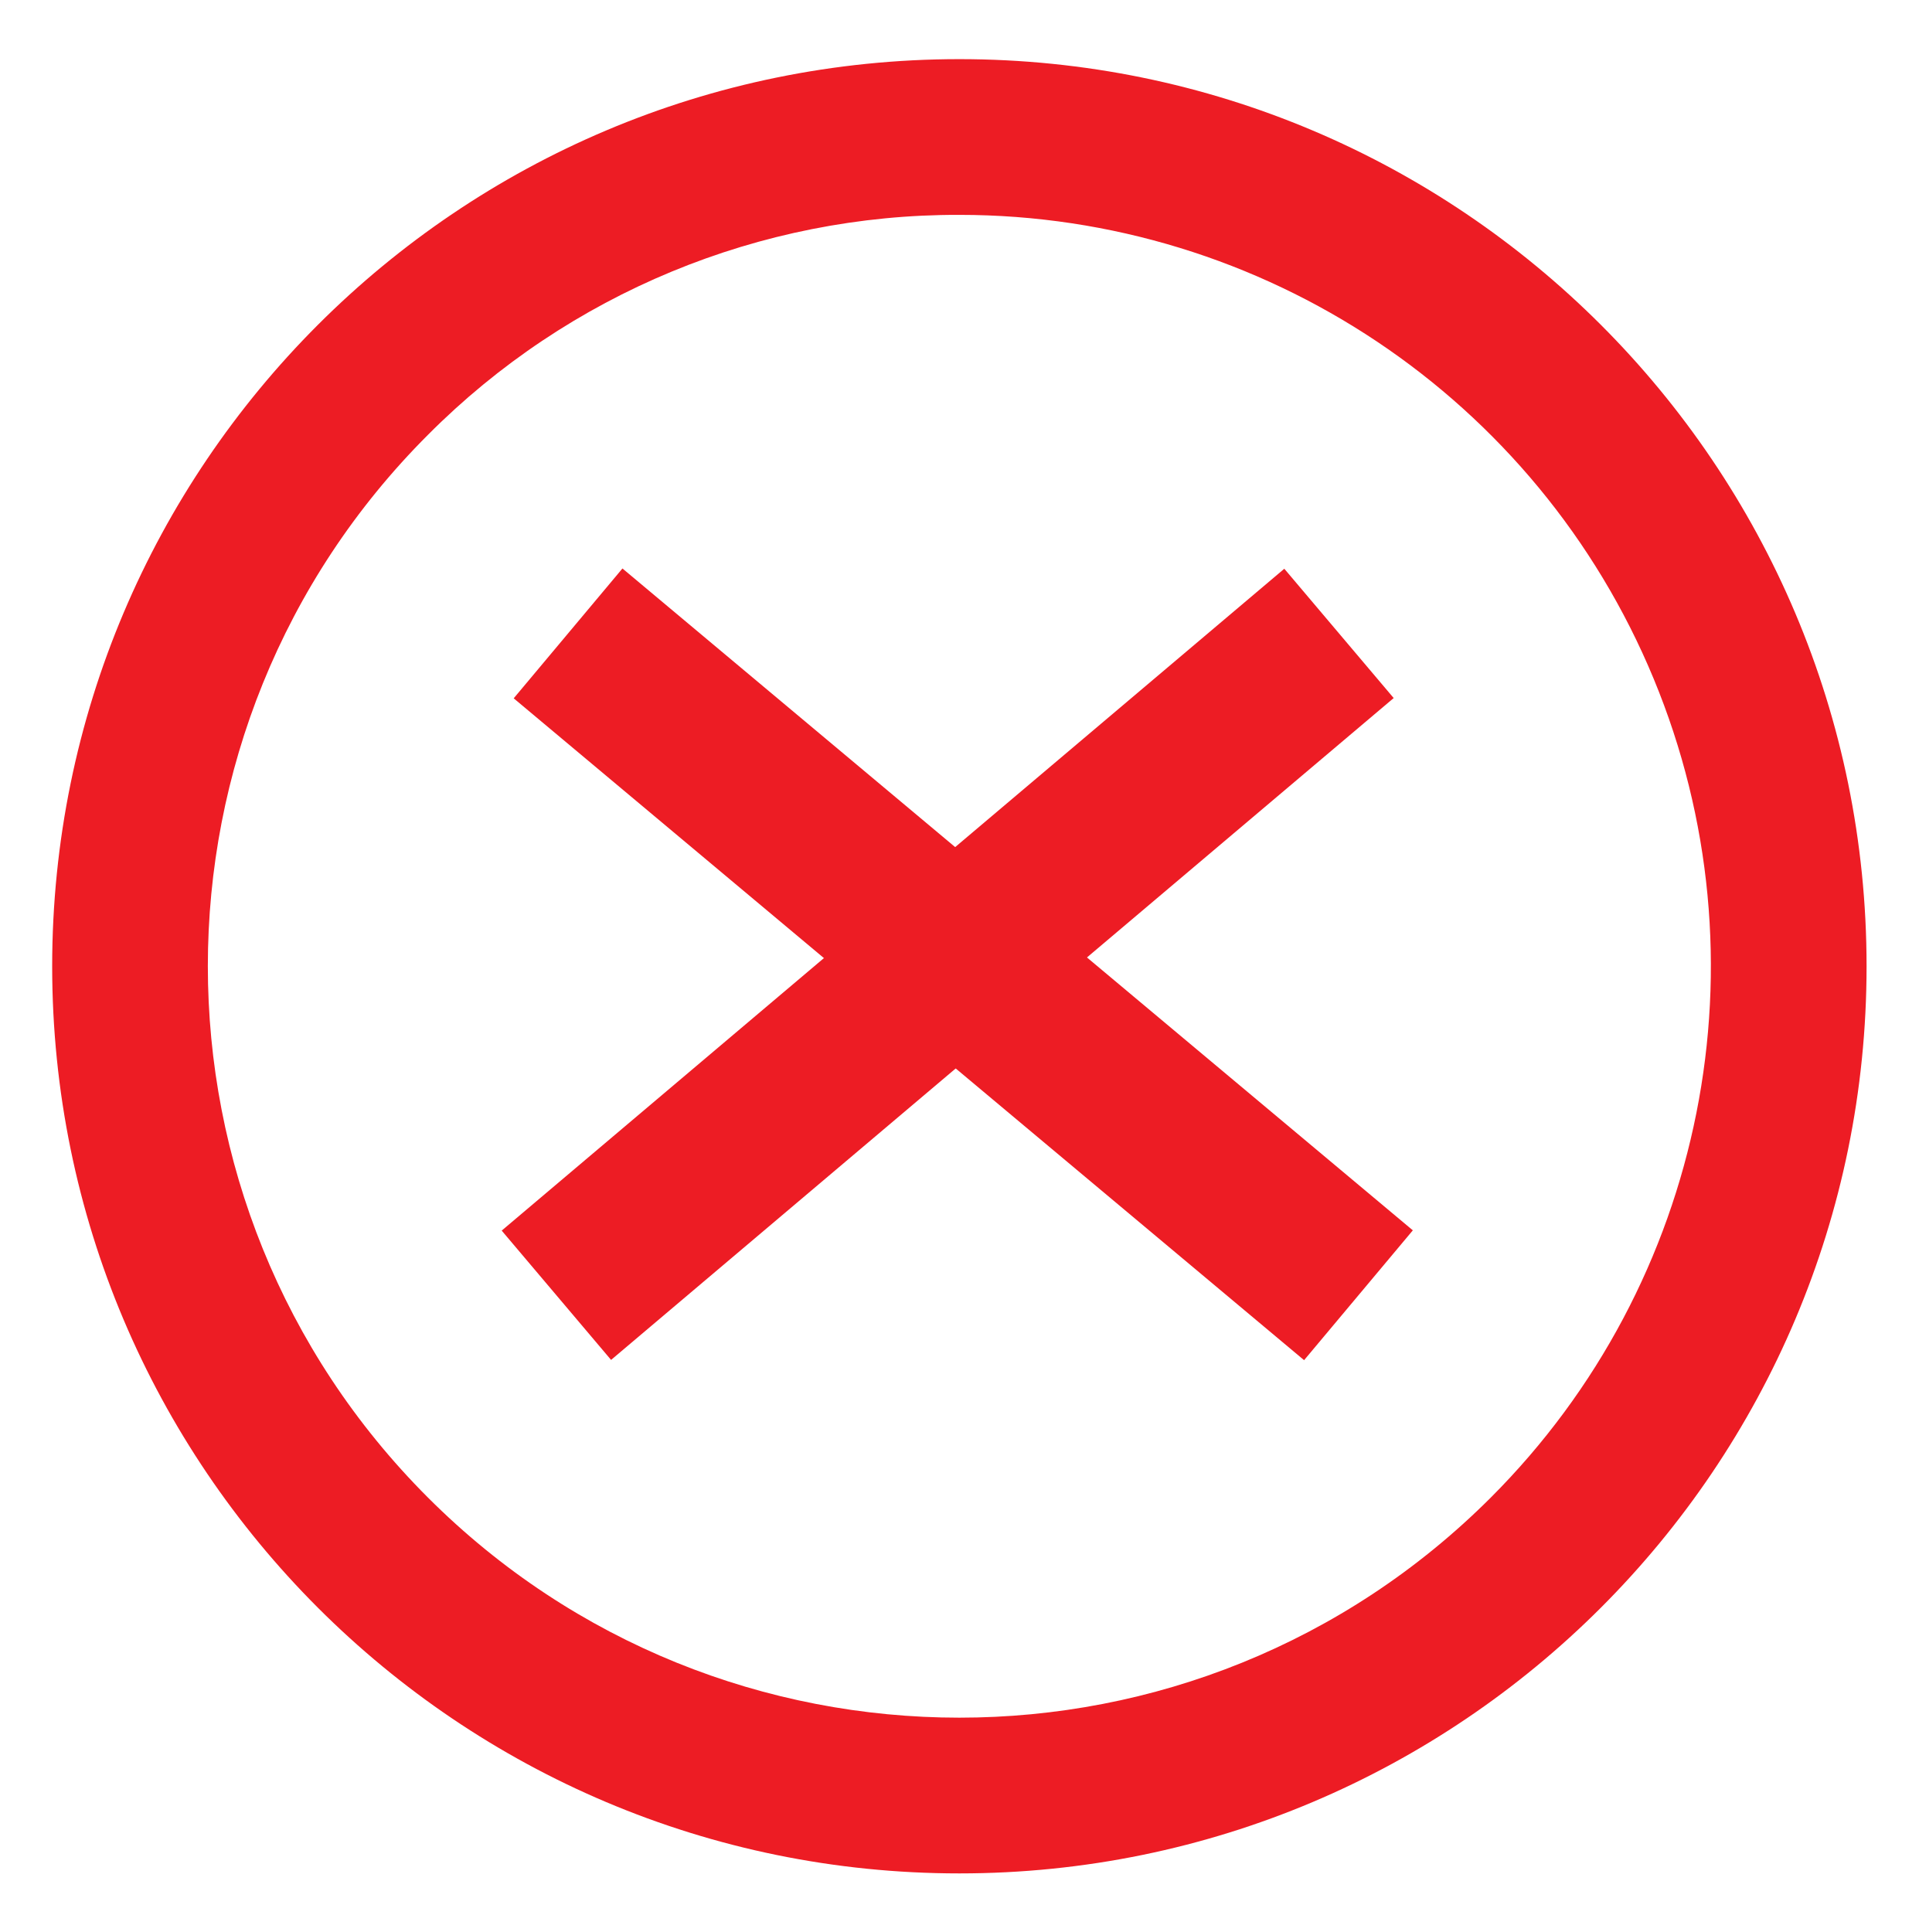
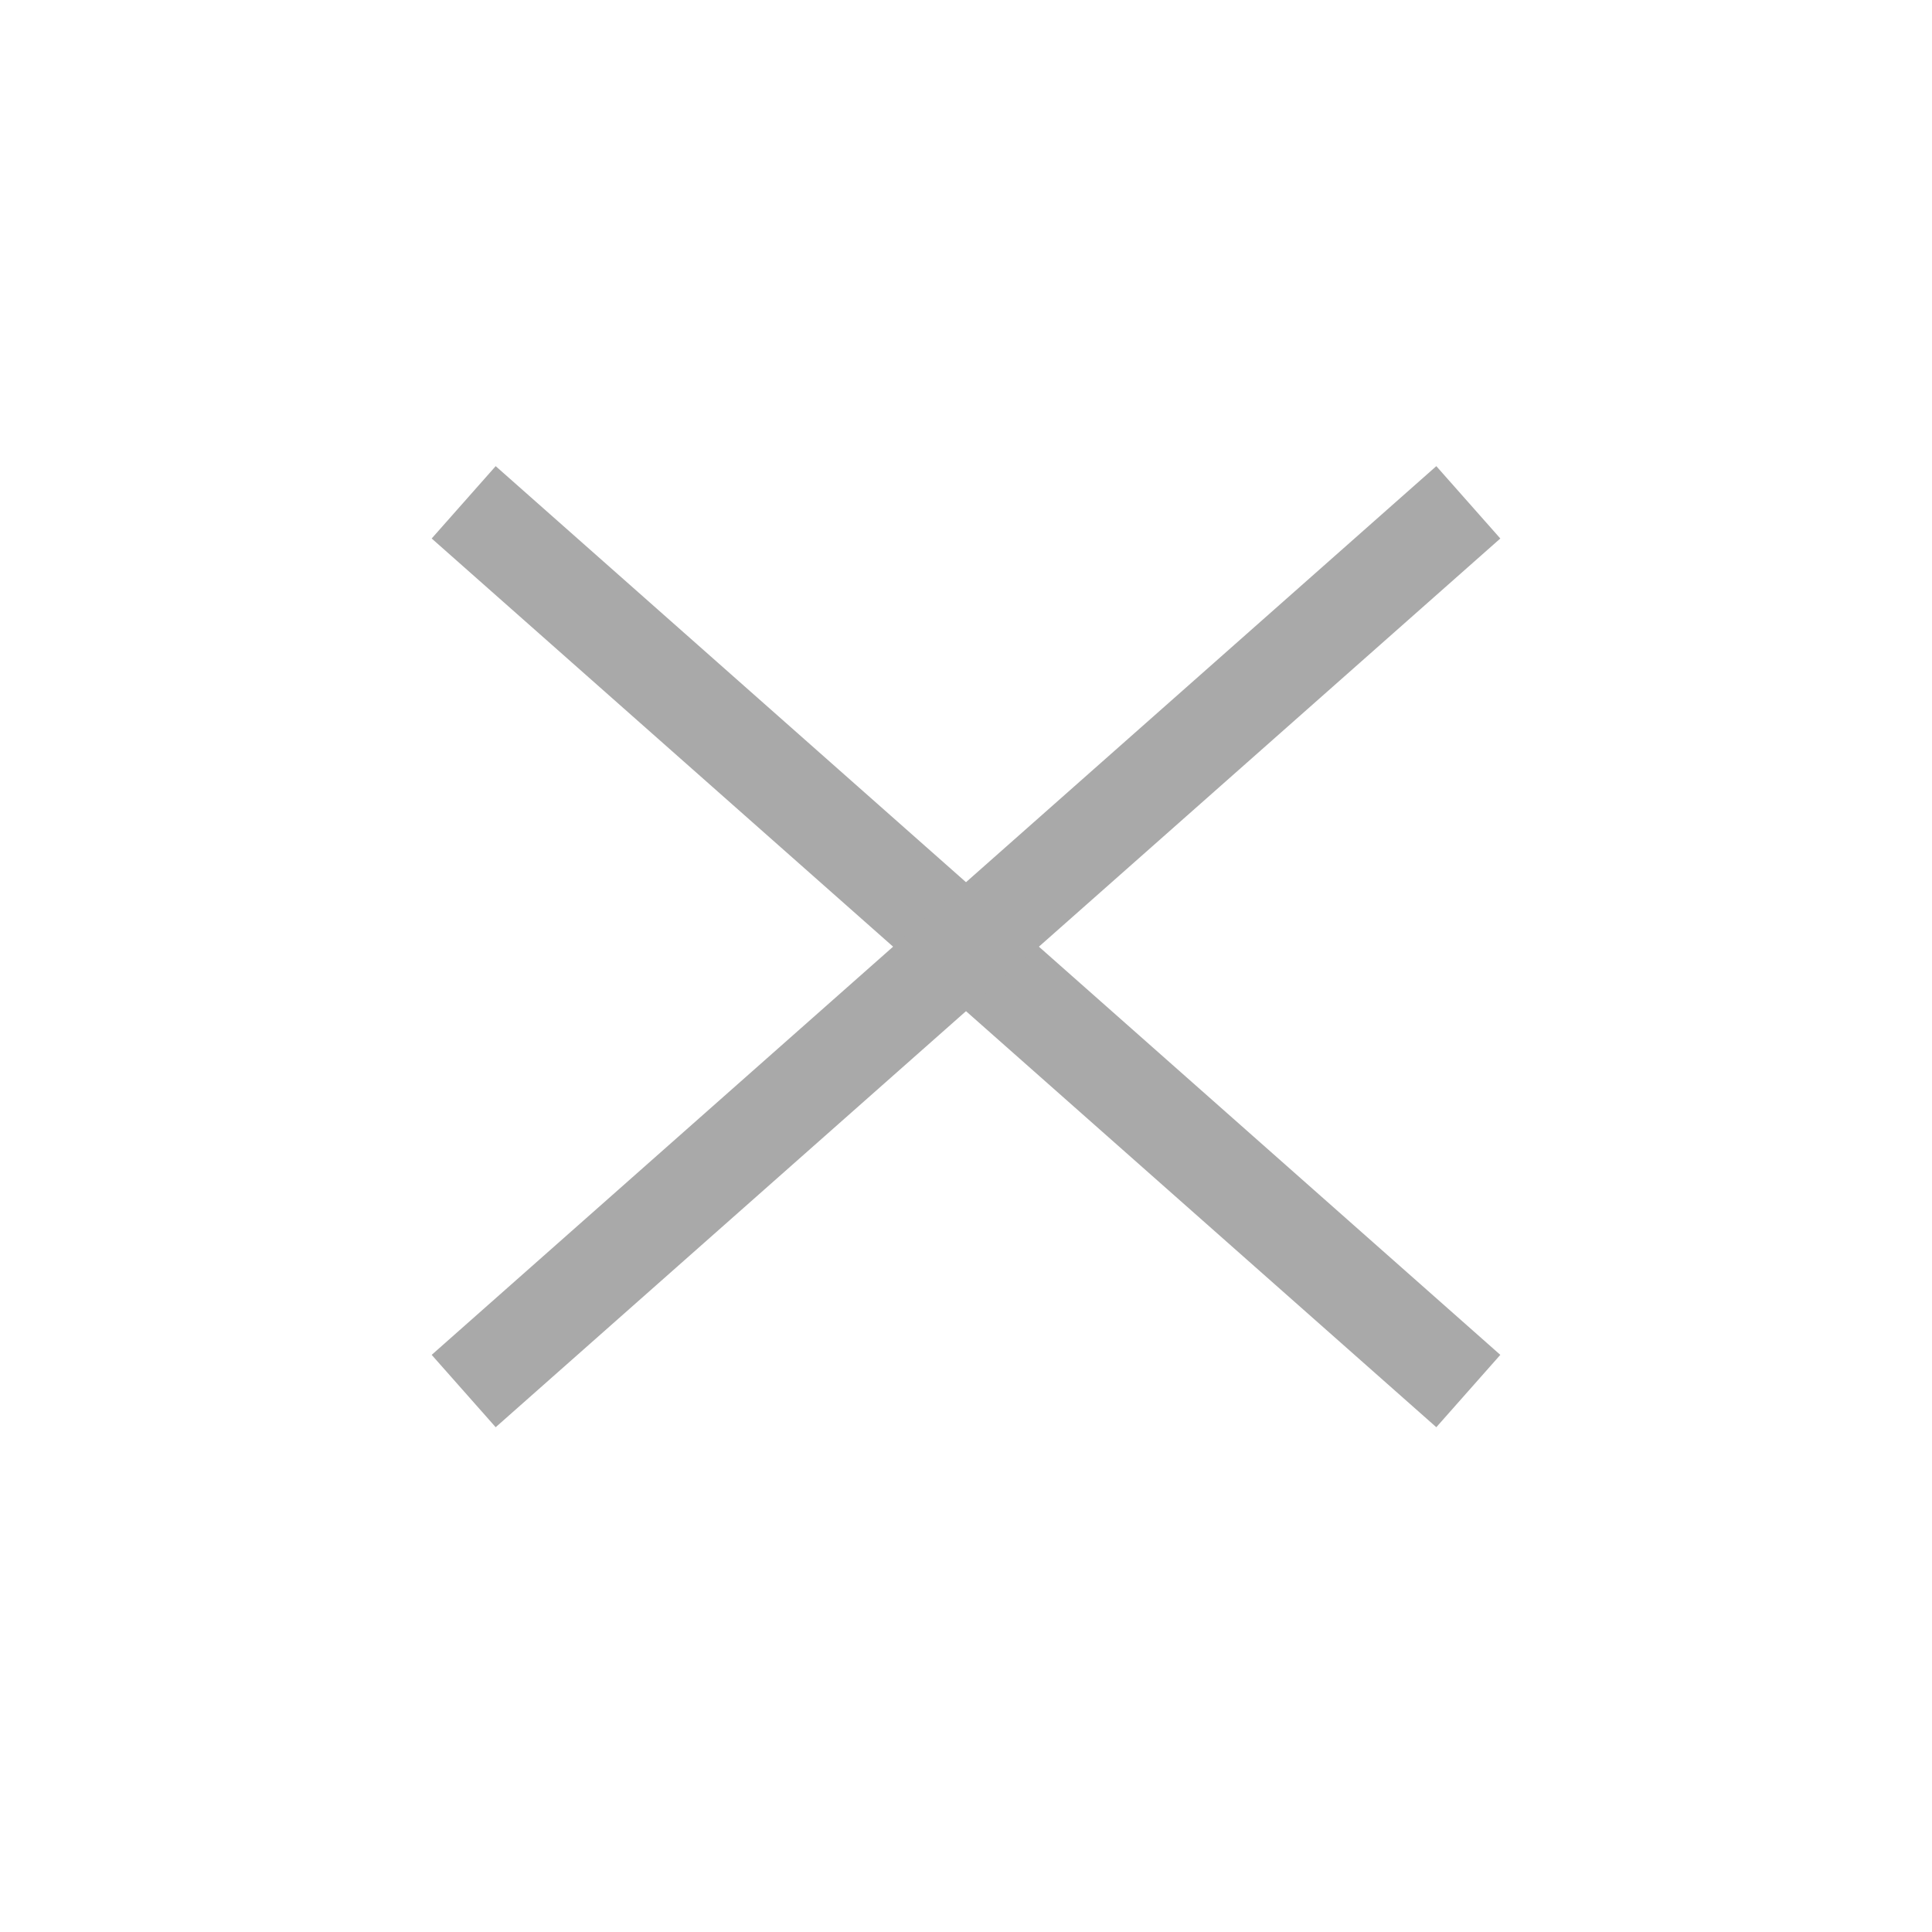
- <svg xmlns="http://www.w3.org/2000/svg" id="normal" viewBox="0 0 492.7 496.24">
+ <svg xmlns="http://www.w3.org/2000/svg" viewBox="0 0 500 500">
  <defs>
-     <style>.cls-1{fill:#ed1c24;}.cls-2{fill:none;stroke:#ed1c24;stroke-miterlimit:10;stroke-width:43.5px;}</style>
+     <style>
+             .x {
+                 fill: none;
+                 stroke: #a9a9a9;
+                 stroke-miterlimit: 10;
+                 stroke-width: 25px;
+             }
+         </style>
  </defs>
-   <path class="cls-1" d="M246.4,55.19A193,193,0,0,1,382.87,384.67a193,193,0,0,1-272.94-273A191.75,191.75,0,0,1,246.4,55.19m0-40c-128.68,0-233,104.32-233,233s104.32,233,233,233,233-104.31,233-233-104.31-233-233-233Z" />
-   <line class="cls-2" x1="145.9" y1="162.69" x2="348.9" y2="332.69" />
-   <line class="cls-2" x1="142.9" y1="332.69" x2="343.9" y2="162.69" />
+   <g id="dislike">
+     <line class="x" x1="120" y1="130" x2="380" y2="360" />
+     <line class="x" x1="120" y1="360" x2="380" y2="130" />
+   </g>
</svg>
